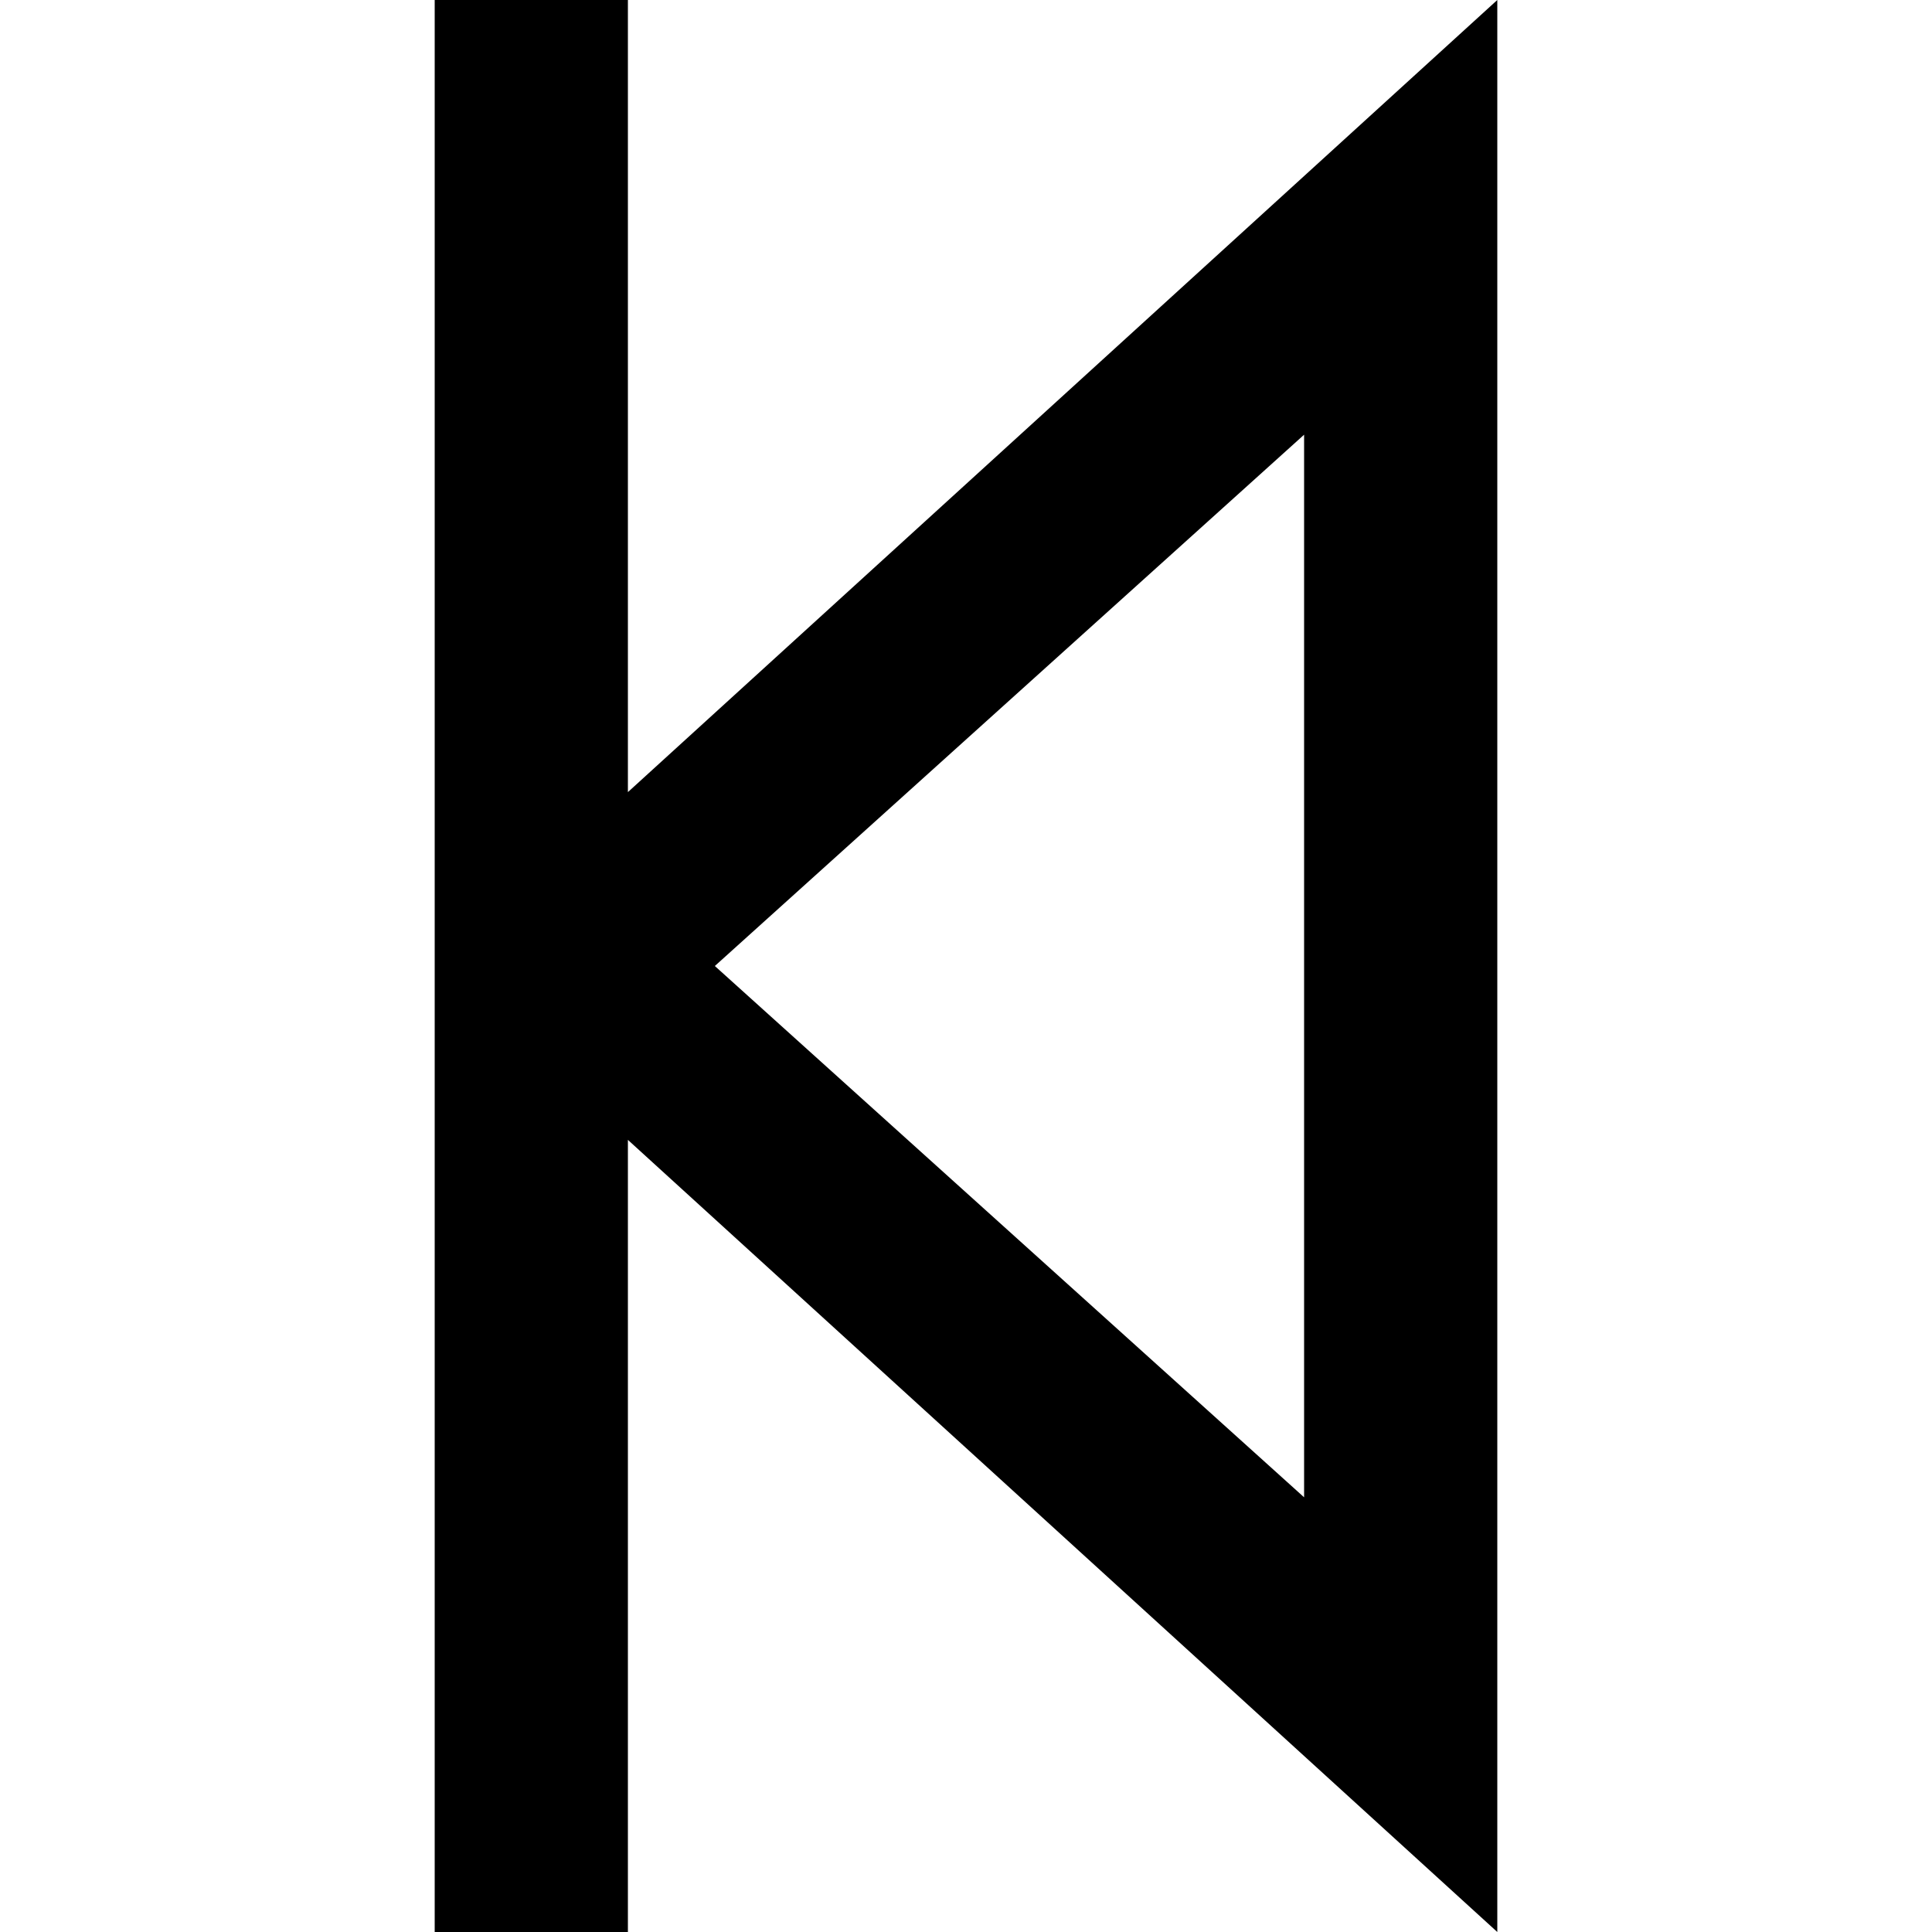
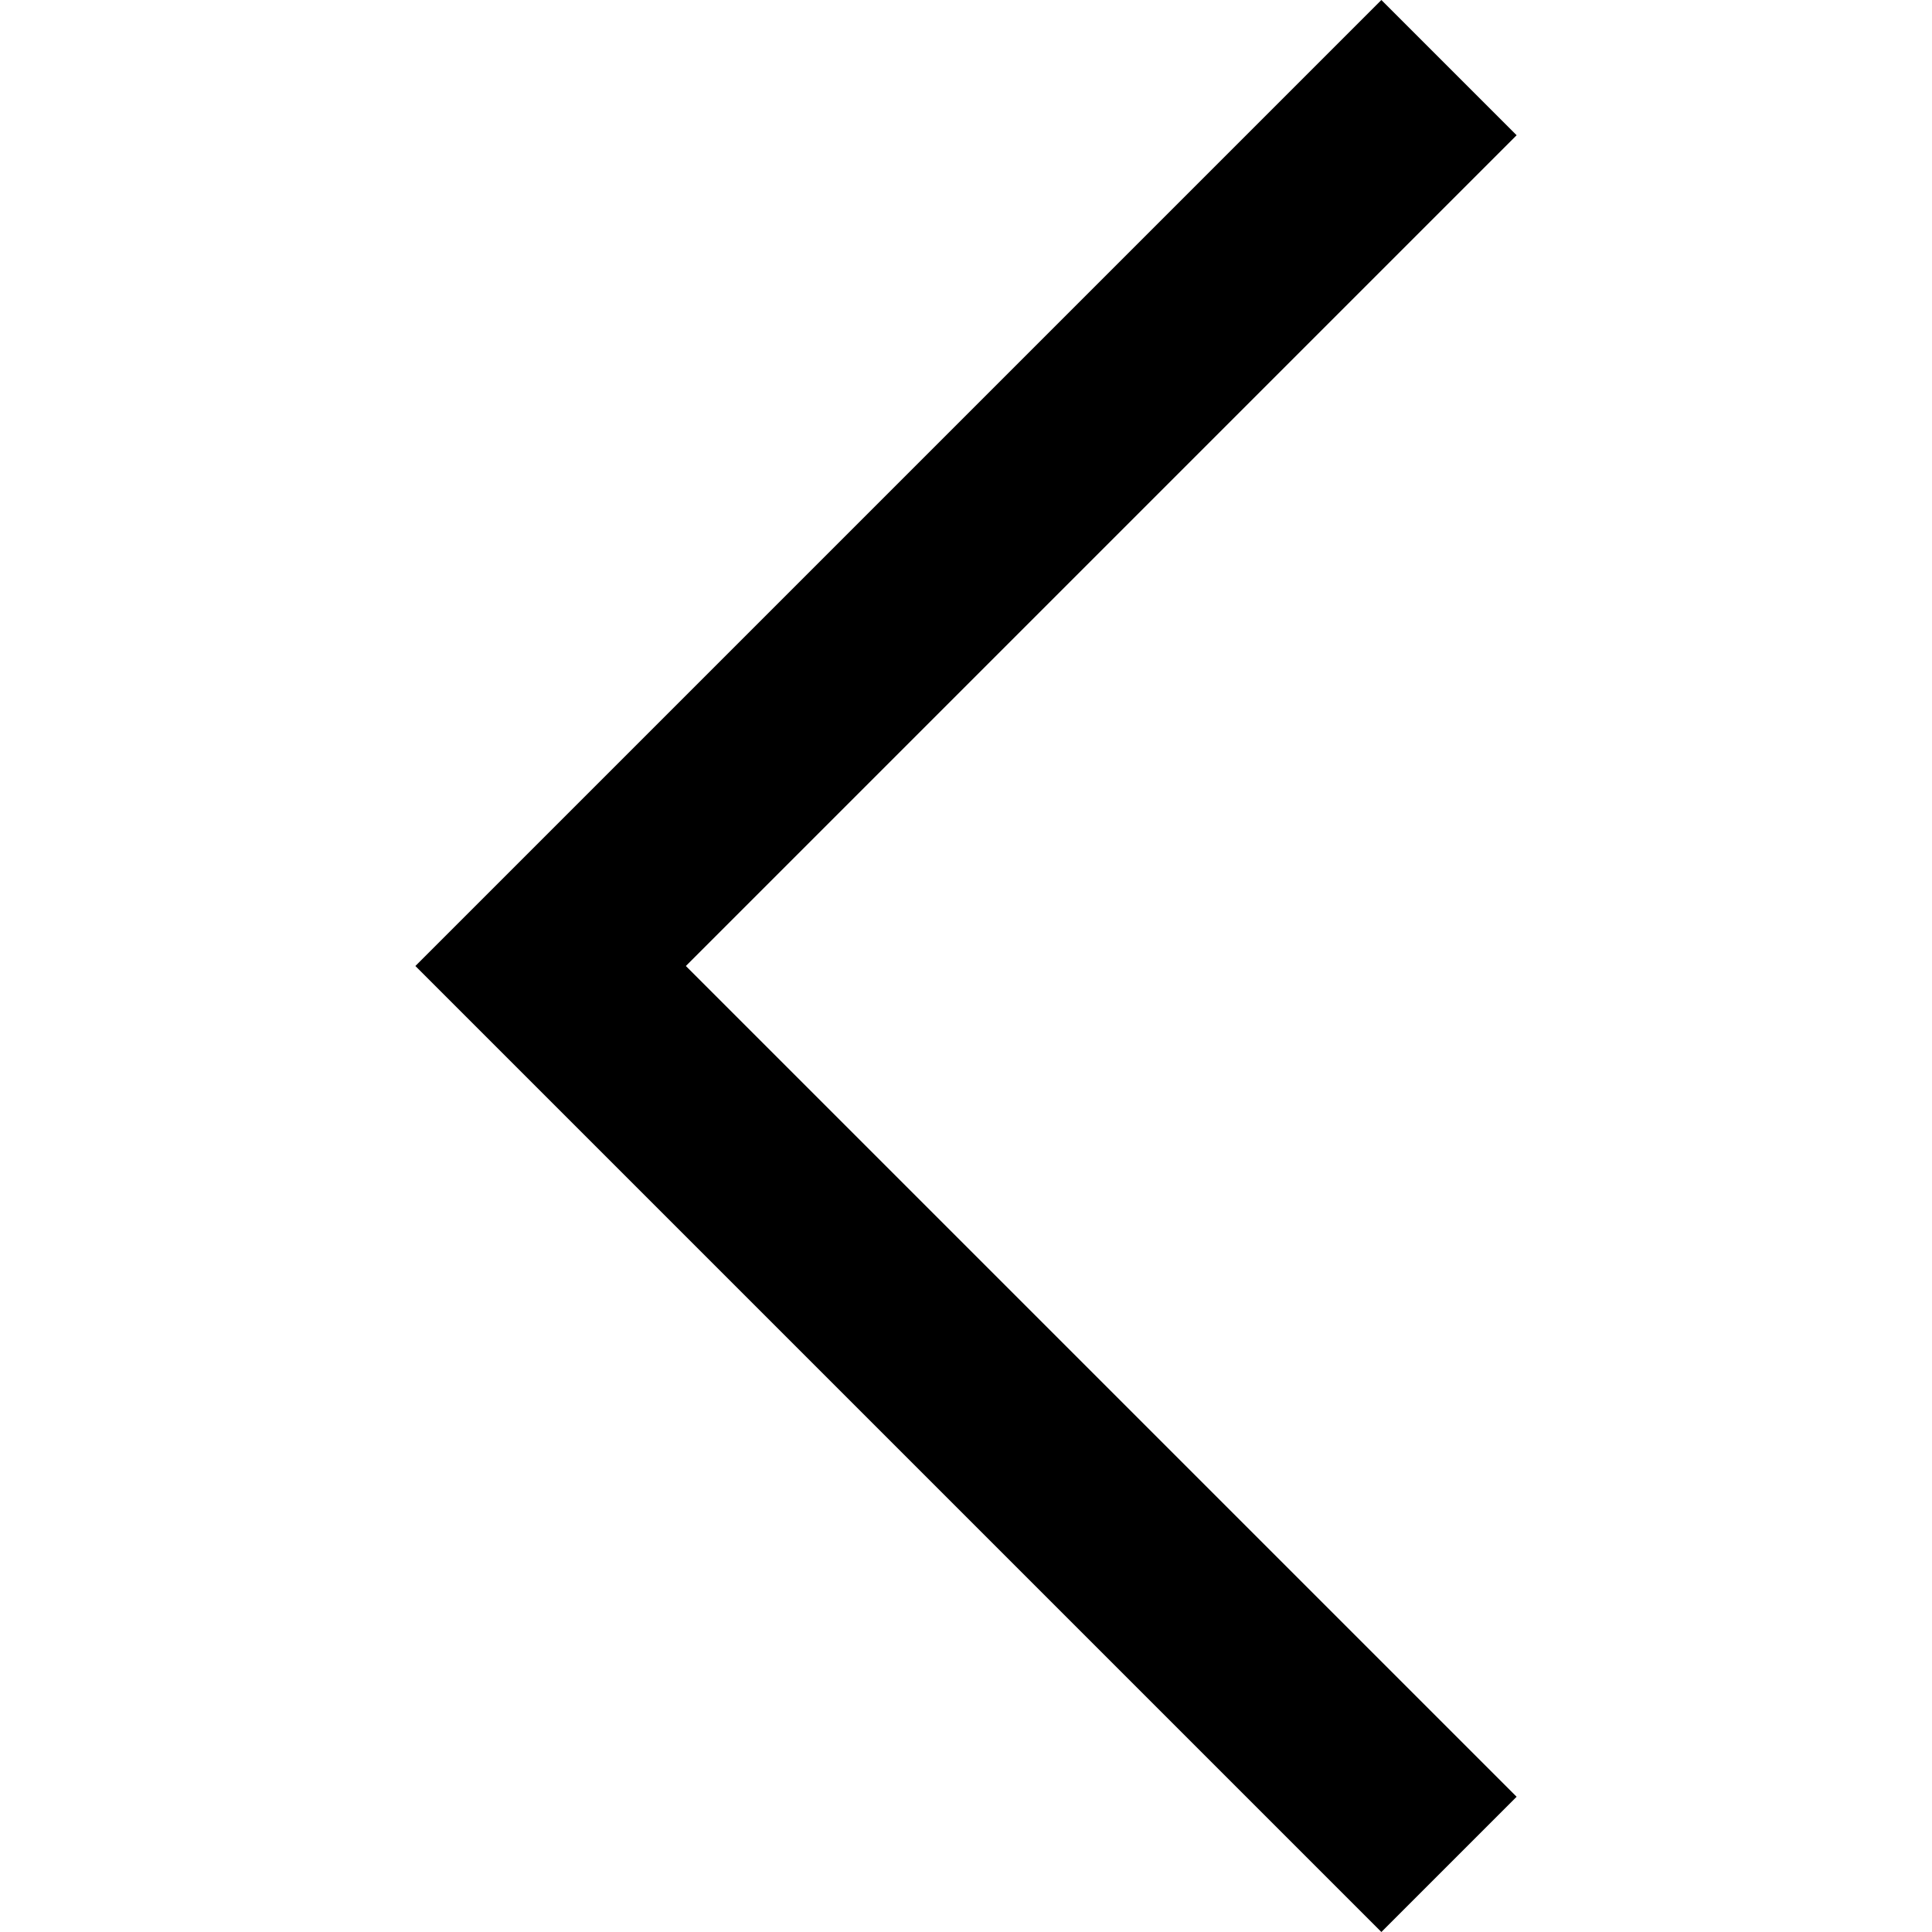
<svg xmlns="http://www.w3.org/2000/svg" height="100px" width="100px" version="1.1" x="0px" y="0px" viewBox="0 0 20 20" enable-background="new 0 0 20 20" xml:space="preserve">
-   <path d="M15.5,0l-9,8.2V0h-2v20h2v-8.2l9,8.2V0z M13.5,15.5L7.4,10l6.1-5.5V15.5z" />
+   <polygon points="15.7,1.4 14.3,0 4.3,10 14.3,20 15.7,18.6 7.1,10 " />
</svg>
